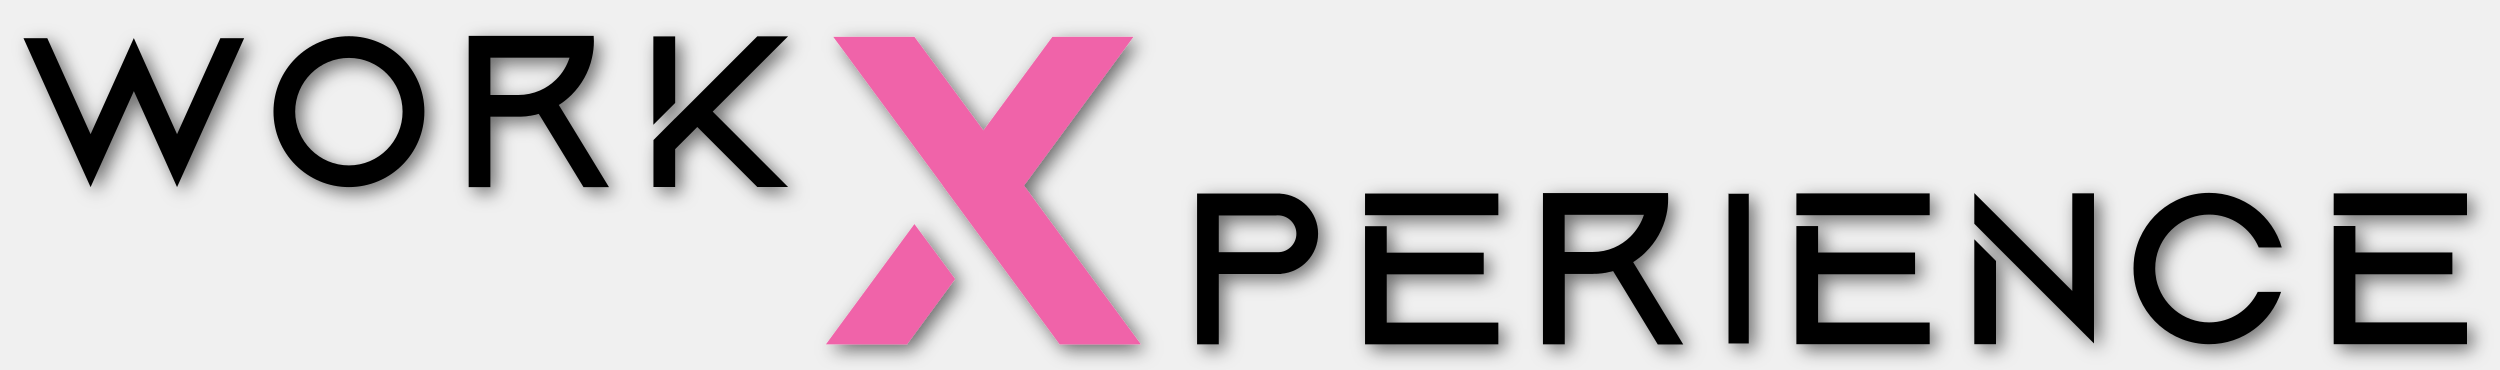
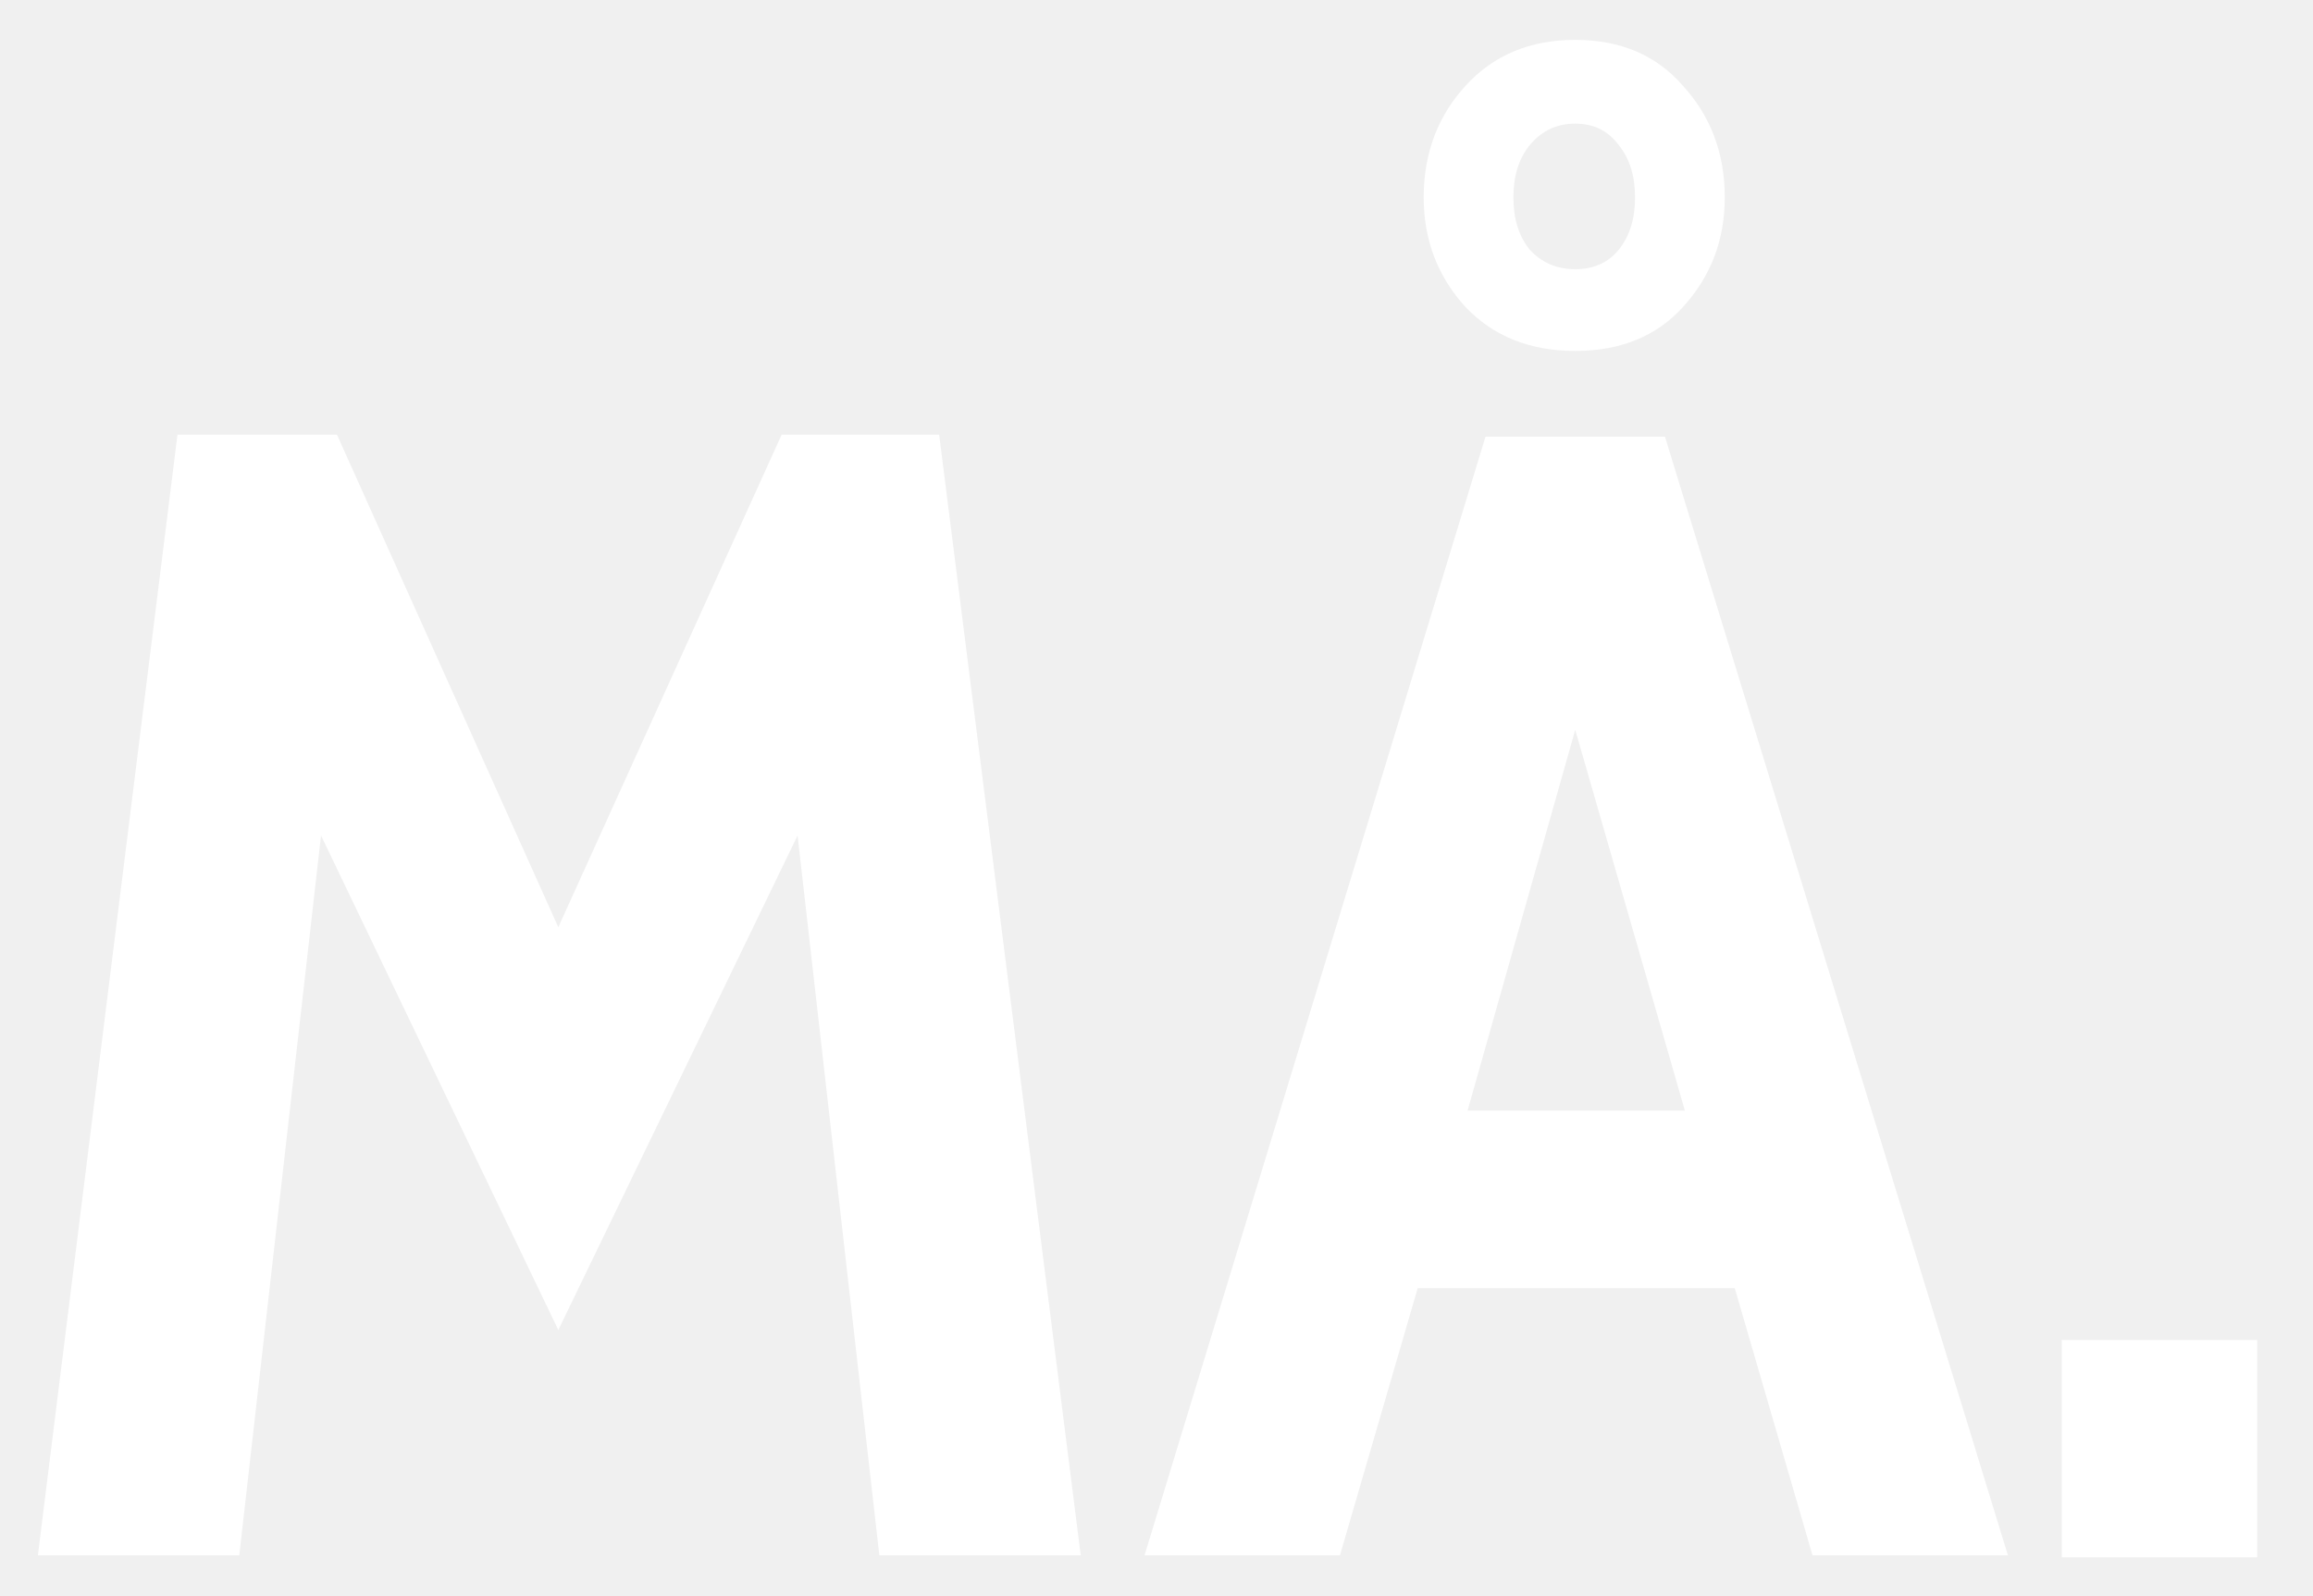
- <svg xmlns="http://www.w3.org/2000/svg" version="1.2" viewBox="0 0 2255 334" width="1920" height="284">
+ <svg xmlns="http://www.w3.org/2000/svg" version="1.2" viewBox="0 0 116 80" width="116" height="80">
  <style>
-         .s0 { fill: #000000 } 
-         .s1 { fill: #ff69b4 } 
-         .logo {
-             filter: drop-shadow(5px 5px 8px rgba(0, 0, 0, 0.57));
-             mix-blend-mode: multiply;
-         }
-     </style>
-   <path id="work" class="s0 logo" aria-label="work" d="m197.5 34.5l-39.1 86.7-28.3-62.8-10.7-23.9h-0.1l-10.7 23.9-28.3 62.8-39.1-86.7h-21.5l49.8 110.6 10.8 23.9 10.8-23.9 28.3-62.8 28.3 62.8 10.7 23.9 10.8-23.9 49.8-110.6zm116.1 17.8c26.8 0 48.5 21.8 48.5 48.5 0 26.8-21.7 48.6-48.5 48.6-26.7 0-48.5-21.8-48.5-48.6 0-26.7 21.8-48.5 48.5-48.5zm-68.1 48.5c0 37.7 30.5 68.2 68.1 68.2 37.7 0 68.2-30.5 68.2-68.2 0-37.6-30.5-68.1-68.2-68.1-37.6 0-68.1 30.5-68.1 68.1zm260.1-2.1l-2.4-3.9c0.1-0.1 0.3-0.2 0.4-0.2 0.1-0.1 0.1-0.1 0.2-0.2 0.3-0.2 0.7-0.4 1-0.6 0-0.1 0.1-0.1 0.1-0.1 0.4-0.2 0.7-0.5 1.1-0.7 0.8-0.6 1.5-1.2 2.3-1.7 0.2-0.2 0.4-0.4 0.6-0.5 0.3-0.2 0.6-0.5 0.9-0.7 0.4-0.3 0.8-0.7 1.1-1 0.1 0 0.1-0.1 0.2-0.1 0.3-0.3 0.6-0.5 0.9-0.8 0.9-0.8 1.7-1.6 2.6-2.4 9.1-9.1 15.8-20.7 18.6-33.7 1.1-4.8 1.7-9.8 1.7-14.9 0-1.6-0.1-3.2-0.2-4.8h-112.9v136.6h19.6v-63.6h25.3c0.5 0 0.9 0 1.4 0 0.3 0 0.5 0 0.7 0 0.4 0 0.8-0.1 1.2-0.1 0.1 0 0.2 0 0.3 0 0.5 0 1-0.1 1.6-0.1 0 0 0 0 0 0 0.6 0 1.2-0.1 1.7-0.1 0.5-0.1 1-0.1 1.4-0.2 0.2 0 0.4-0.1 0.6-0.1 0.4 0 0.9-0.1 1.3-0.2 0.2 0 0.4 0 0.5 0 0.4-0.1 0.7-0.2 1-0.2 1.2-0.2 2.4-0.4 3.6-0.7 0.5-0.1 1-0.3 1.5-0.4 0.1 0 0.2 0 0.3-0.1 0.4-0.1 0.7-0.2 1.1-0.3 0.1 0 0.2 0 0.2 0l1.1 1.7 39.3 64.4h23zm-19.6-16.9c-6 2.6-12.6 4-19.3 4h-25.3v-33.7h71.5c-2.4 7.4-6.5 14.2-12.1 19.7-4.4 4.3-9.4 7.7-14.8 10zm122.3 11.2v-60.1h-19.7v79.8l18.7-18.7zm33.9 7.8l68.1-68h-27.8l-58 58-16.2 16.1v-0.1l-19.6 19.7v42.4h19.6v-34.2l20-20 54.2 54.2h27.8z" />
-   <path id="x" class="s1 logo" aria-label="x" d="m757.4 293.4l-12.9 17.6h73.2l3.3-4.5 40.1-54.5-36.7-49.6zm258.5 0l-92.6-125.8 85.9-116.7 13-17.6h-73.2l-3.3 4.5-59 80.1-59-80.1-3.3-4.5h-73.3l13 17.6 86 116.7-0.1 0.1 36.6 49.7h0.1l28.2 38.3 37.4 50.8 3.3 4.5h73.3z" />
-   <path id="perience" class="s0 logo" aria-label="perience" d="m1189 211.1c0-19.4-15.2-35.2-34.3-36.2l0.1-0.1h-75.1v136.2h19.6v-63.5h56.6l-0.3-0.2c18.7-1.5 33.4-17.1 33.4-36.2zm-36.2 16.7h-53.5v-33.2h52c0.1-0.1 0.2-0.1 0.3-0.1 0.4 0 0.8 0 1.2 0 9.1 0 16.6 7.5 16.6 16.6 0 9.2-7.5 16.7-16.6 16.7zm98.2 20h87.6v-19.6h-87.6v-23.9h-19.6v106.7h120.4v-19.6h-100.8zm-19.6-73v19.6h120.4v-19.6zm244.5 65.8l-2.3-3.8c0.1-0.1 0.2-0.2 0.4-0.3 0 0 0.1-0.1 0.1-0.1 0.4-0.2 0.7-0.4 1.1-0.7 0 0 0 0 0 0 0.4-0.3 0.8-0.5 1.1-0.8 0.8-0.5 1.6-1.1 2.3-1.7 0.2-0.1 0.5-0.3 0.7-0.5 0.2-0.2 0.5-0.4 0.8-0.7 0.4-0.3 0.8-0.6 1.2-0.9 0-0.1 0.1-0.1 0.1-0.1 0.3-0.3 0.6-0.6 0.9-0.8 0.9-0.8 1.8-1.6 2.6-2.5 9.2-9 15.8-20.6 18.7-33.7 1.1-4.7 1.6-9.7 1.6-14.8 0-1.6 0-3.2-0.1-4.8h-113v136.6h19.7v-63.6h25.3c0.4 0 0.9 0 1.4-0.1 0.2 0 0.4 0 0.7 0 0.4 0 0.8 0 1.1 0 0.1 0 0.2 0 0.3 0 0.6-0.1 1.1-0.1 1.6-0.1 0 0 0 0 0.1 0 0.5-0.1 1.1-0.1 1.7-0.2 0.4 0 0.9-0.1 1.4-0.1 0.2-0.1 0.4-0.1 0.5-0.1 0.5-0.1 0.9-0.1 1.4-0.2 0.1 0 0.3-0.1 0.5-0.1 0.3 0 0.7-0.1 1-0.1 1.2-0.3 2.4-0.5 3.5-0.8 0.5-0.1 1-0.2 1.6-0.3 0.1 0 0.2-0.1 0.3-0.1 0.4-0.1 0.7-0.2 1.1-0.3 0.1 0 0.2 0 0.2 0l1.1 1.8 39.2 64.4h23zm-19.6-16.9c-6 2.6-12.5 3.9-19.3 3.9h-25.3v-33.6h71.6c-2.4 7.4-6.6 14.1-12.2 19.7-4.3 4.3-9.3 7.6-14.8 10zm102.7 87.2v-136.5h19.6v136.5zm19-135.8h-18.3v135.1h18.3zm-19-0.6v136.4h19.6v-136.4zm81.6 73.2h87.6v-19.6h-87.6v-23.9h-19.6v106.7h120.4v-19.6h-100.8zm-19.6-73v19.7h120.4v-19.7zm160.7 136.2h19.6v-75.2l-19.6-19.6zm88.5-136.3v88.2l-88.5-88.4v27.7l19.6 19.7 68.9 68.8 19.6 19.6v-135.6zm123.6 116.6c-23.4 0-43-16.6-47.7-38.7-0.6-3.2-1-6.5-1-10 0-3.3 0.3-6.5 0.9-9.6 4.5-22.3 24.2-39.1 47.8-39.1 20.1 0 37.4 12.3 44.8 29.7h20.8c-8.2-28.5-34.5-49.3-65.6-49.3-34.5 0-63 25.5-67.7 58.7-0.4 3.1-0.6 6.4-0.6 9.6 0 3.4 0.2 6.8 0.7 10 4.8 33 33.3 58.4 67.6 58.4 30.4 0 56.1-19.9 65-47.3h-21.1c-7.9 16.4-24.6 27.6-43.9 27.6zm132.1-43.5h87.6v-19.7h-87.6v-23.9h-19.6v106.8h120.4v-19.7h-100.8zm-19.6-73v19.7h120.4v-19.7z" />
+ 		.s0 { fill: #ffffff } 
+ 	</style>
+   <path id="MÅ." class="s0" aria-label="MÅ." d="m54.2 78h-10.1l-4.1-36.1-12 24.8-11.9-24.8-4.1 36.1h-10.1l7-56.2h8l11.1 24.7 11.2-24.7h7.9zm36.7 0l-3.9-13.4h-15.9l-3.9 13.4h-9.8l17.1-56.1h9l17.2 56.1zm-17.3-22.3h10.9l-5.5-19.1zm5.4-38.1q-3.4 0-5.5-2.2-2.1-2.3-2.1-5.5 0-3.3 2.1-5.6 2.1-2.3 5.5-2.3 3.4 0 5.4 2.3 2.1 2.3 2.1 5.6 0 3.2-2.1 5.5-2 2.2-5.4 2.2zm0-4.1q1.4 0 2.2-1 0.8-1 0.8-2.6 0-1.6-0.8-2.6-0.8-1.1-2.2-1.1-1.4 0-2.3 1.1-0.8 1-0.8 2.6 0 1.6 0.8 2.6 0.9 1 2.3 1zm24.4 64.6v-10.9h9.8v10.9z" />
</svg>
